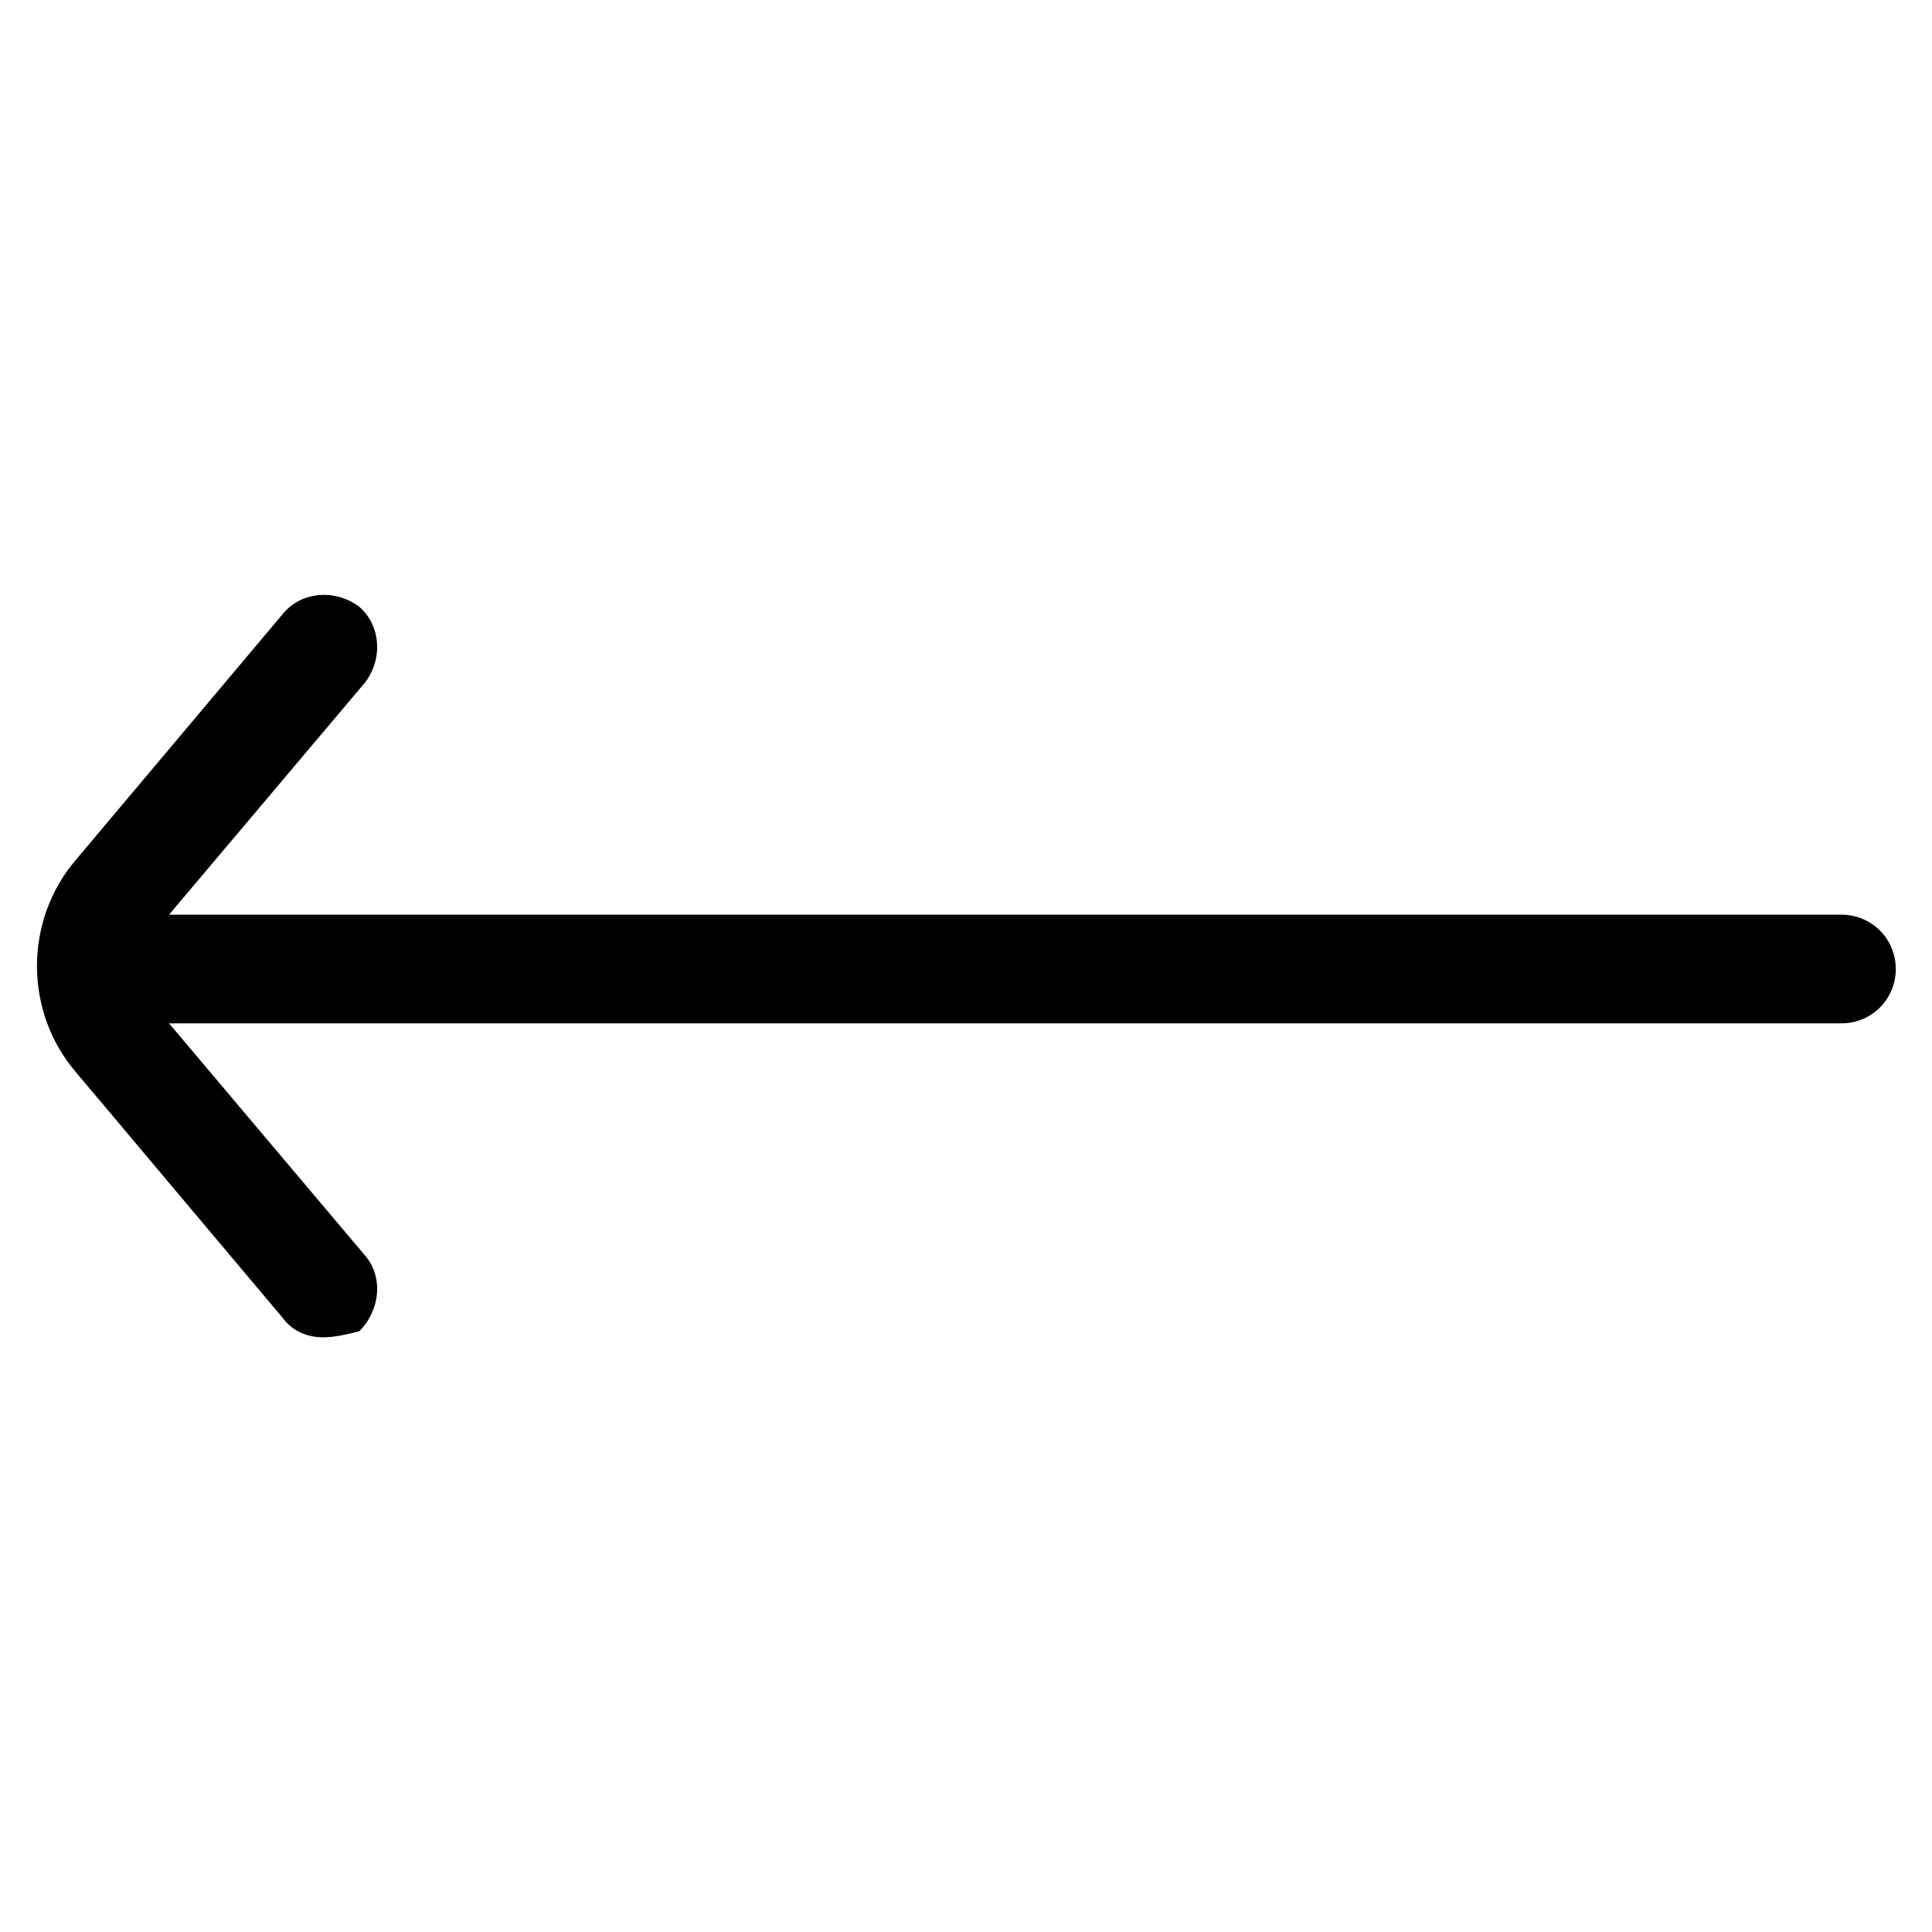
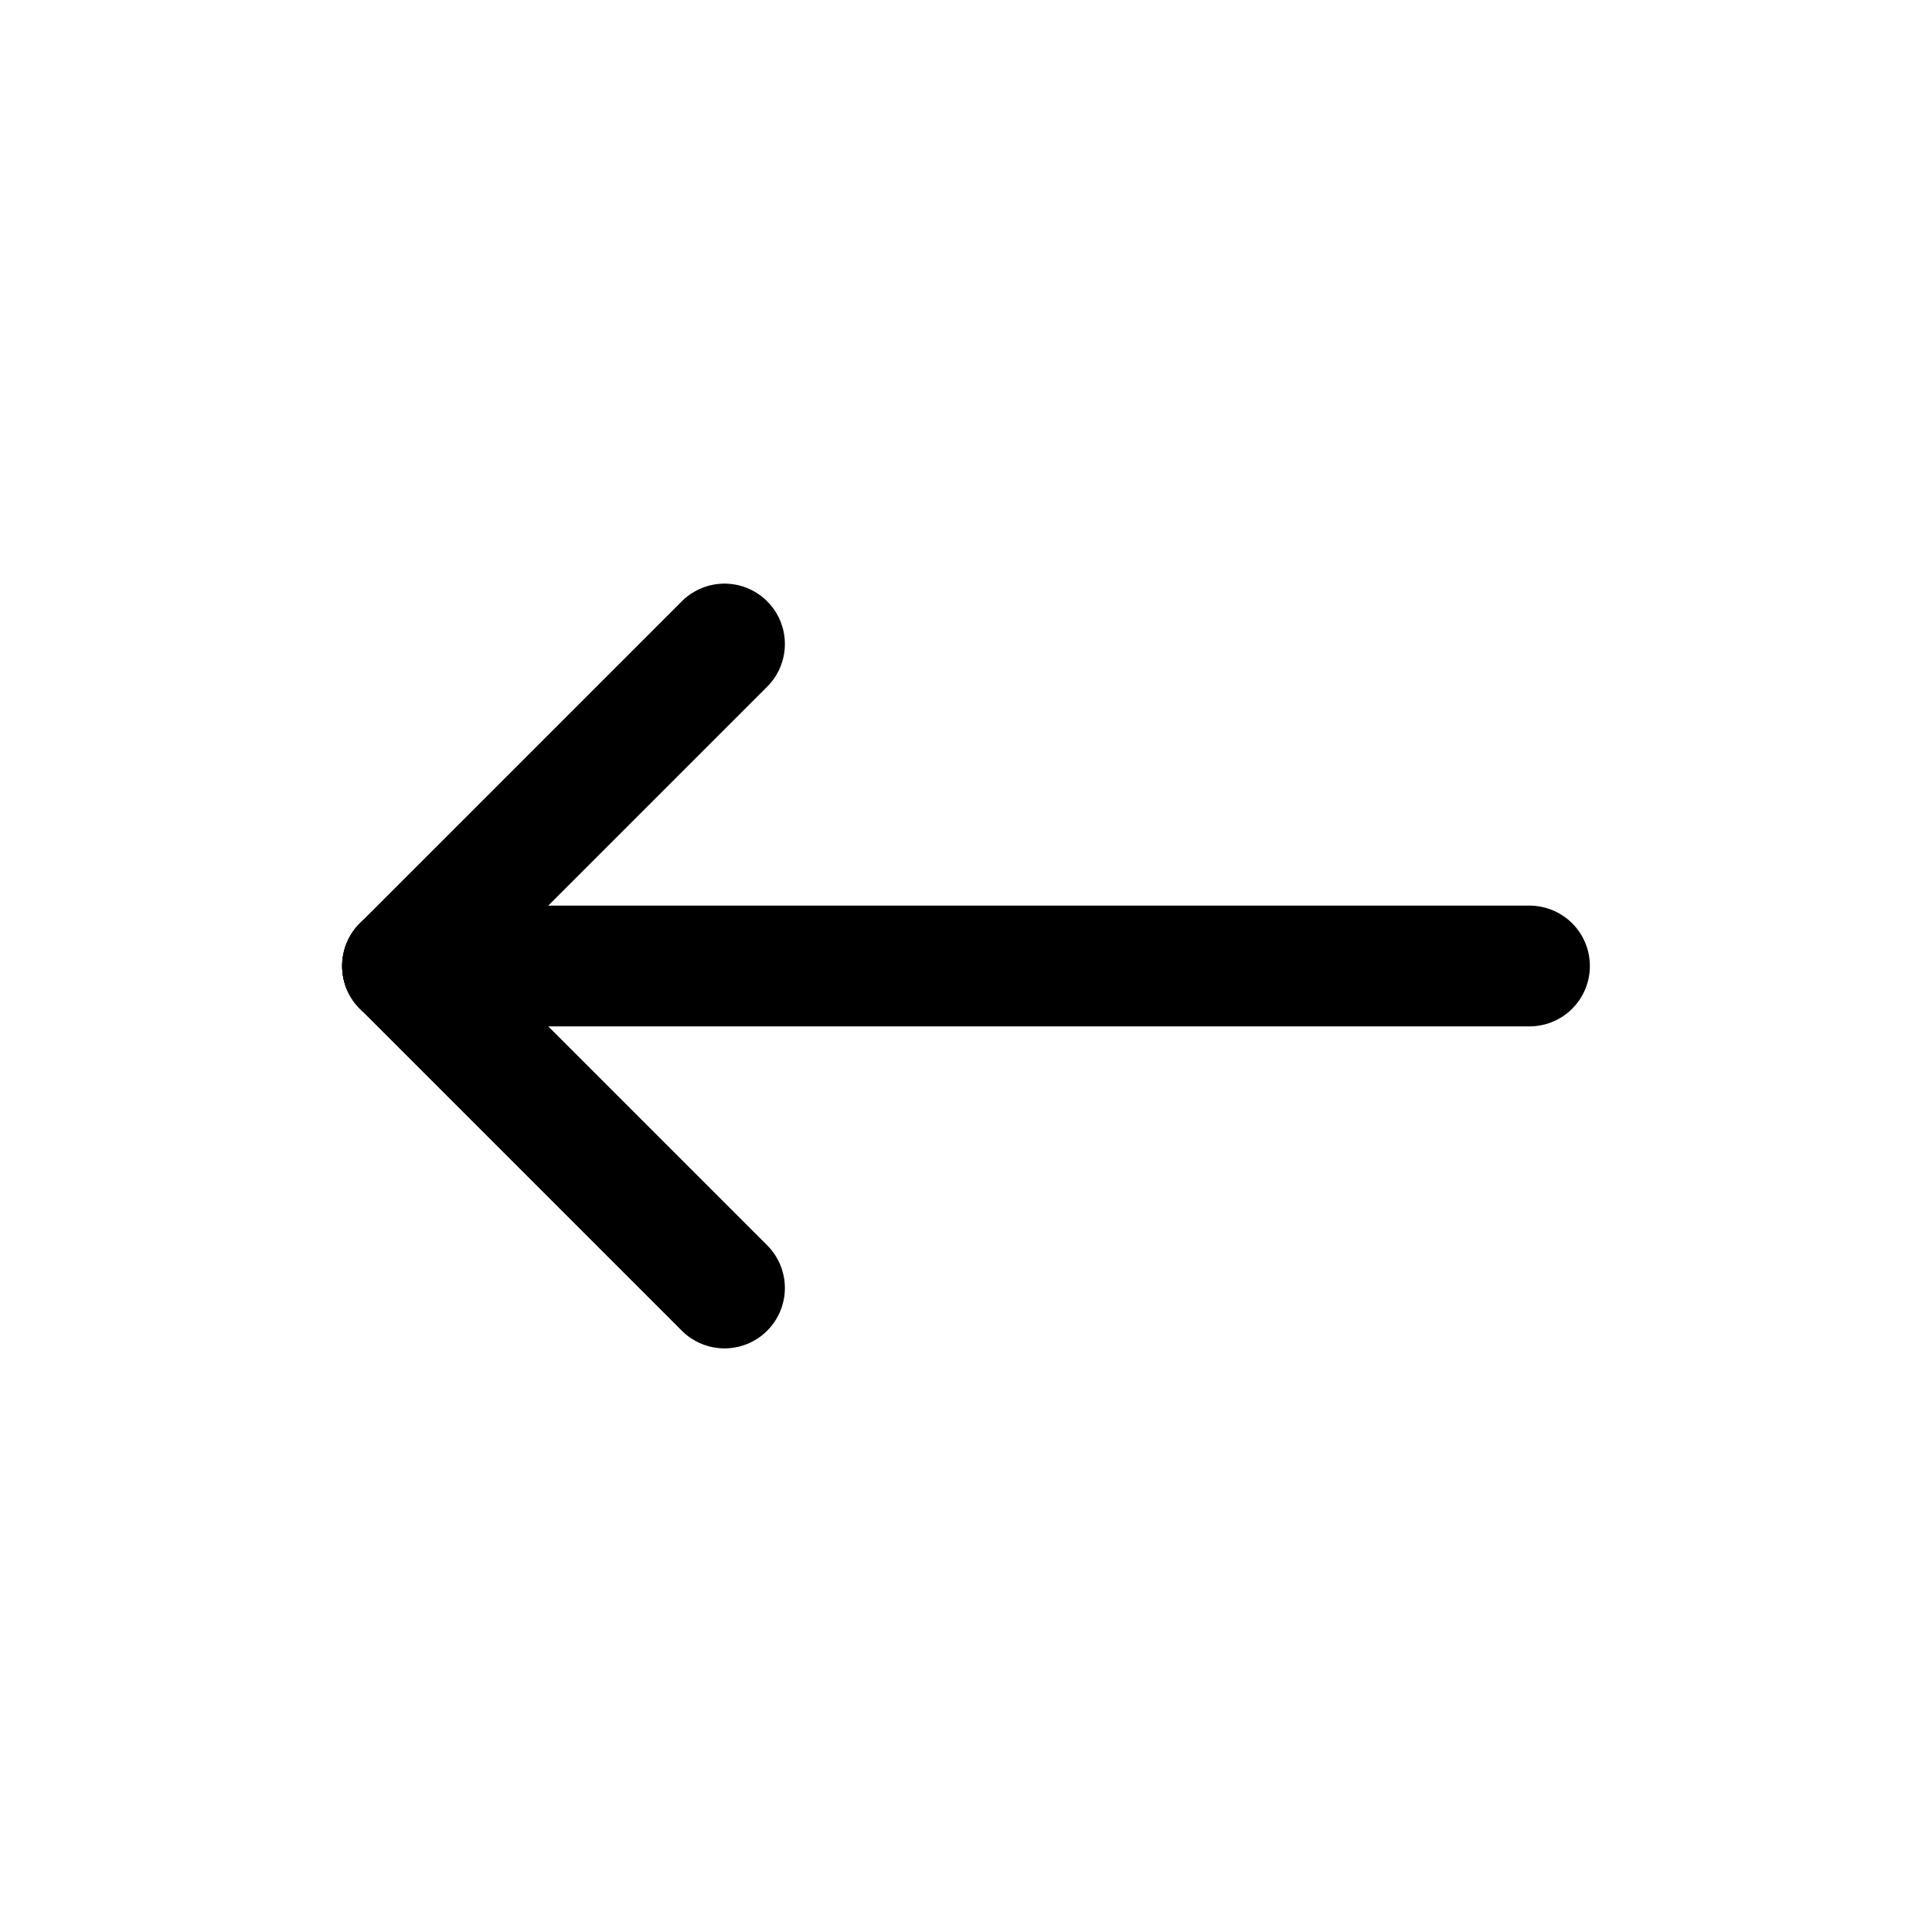
- <svg xmlns="http://www.w3.org/2000/svg" fill="#000000" width="52" height="52" version="1.1" id="lni_lni-arrow-left" x="0px" y="0px" viewBox="0 0 64 64" style="enable-background:new 0 0 64 64;" xml:space="preserve">
-   <g>
-     <path d="M10.7,44.3c-0.5,0-1-0.2-1.3-0.6l-6.9-8.2c-1.7-2-1.7-5,0-7l6.9-8.2c0.6-0.7,1.7-0.8,2.5-0.2c0.7,0.6,0.8,1.7,0.2,2.5   l-6.5,7.7H61c1,0,1.8,0.8,1.8,1.8c0,1-0.8,1.8-1.8,1.8H5.6l6.5,7.7c0.6,0.7,0.5,1.8-0.2,2.5C11.5,44.2,11.1,44.3,10.7,44.3z" />
-   </g>
+ <svg xmlns="http://www.w3.org/2000/svg" class="icon icon-tabler icon-tabler-arrow-narrow-left" width="44" height="44" viewBox="0 0 24 24" stroke-width="1.5" stroke="#000000" fill="none" stroke-linecap="round" stroke-linejoin="round">
+   <path stroke="none" d="M0 0h24v24H0z" fill="none" />
+   <line x1="5" y1="12" x2="19" y2="12" />
+   <line x1="5" y1="12" x2="9" y2="16" />
+   <line x1="5" y1="12" x2="9" y2="8" />
</svg>
